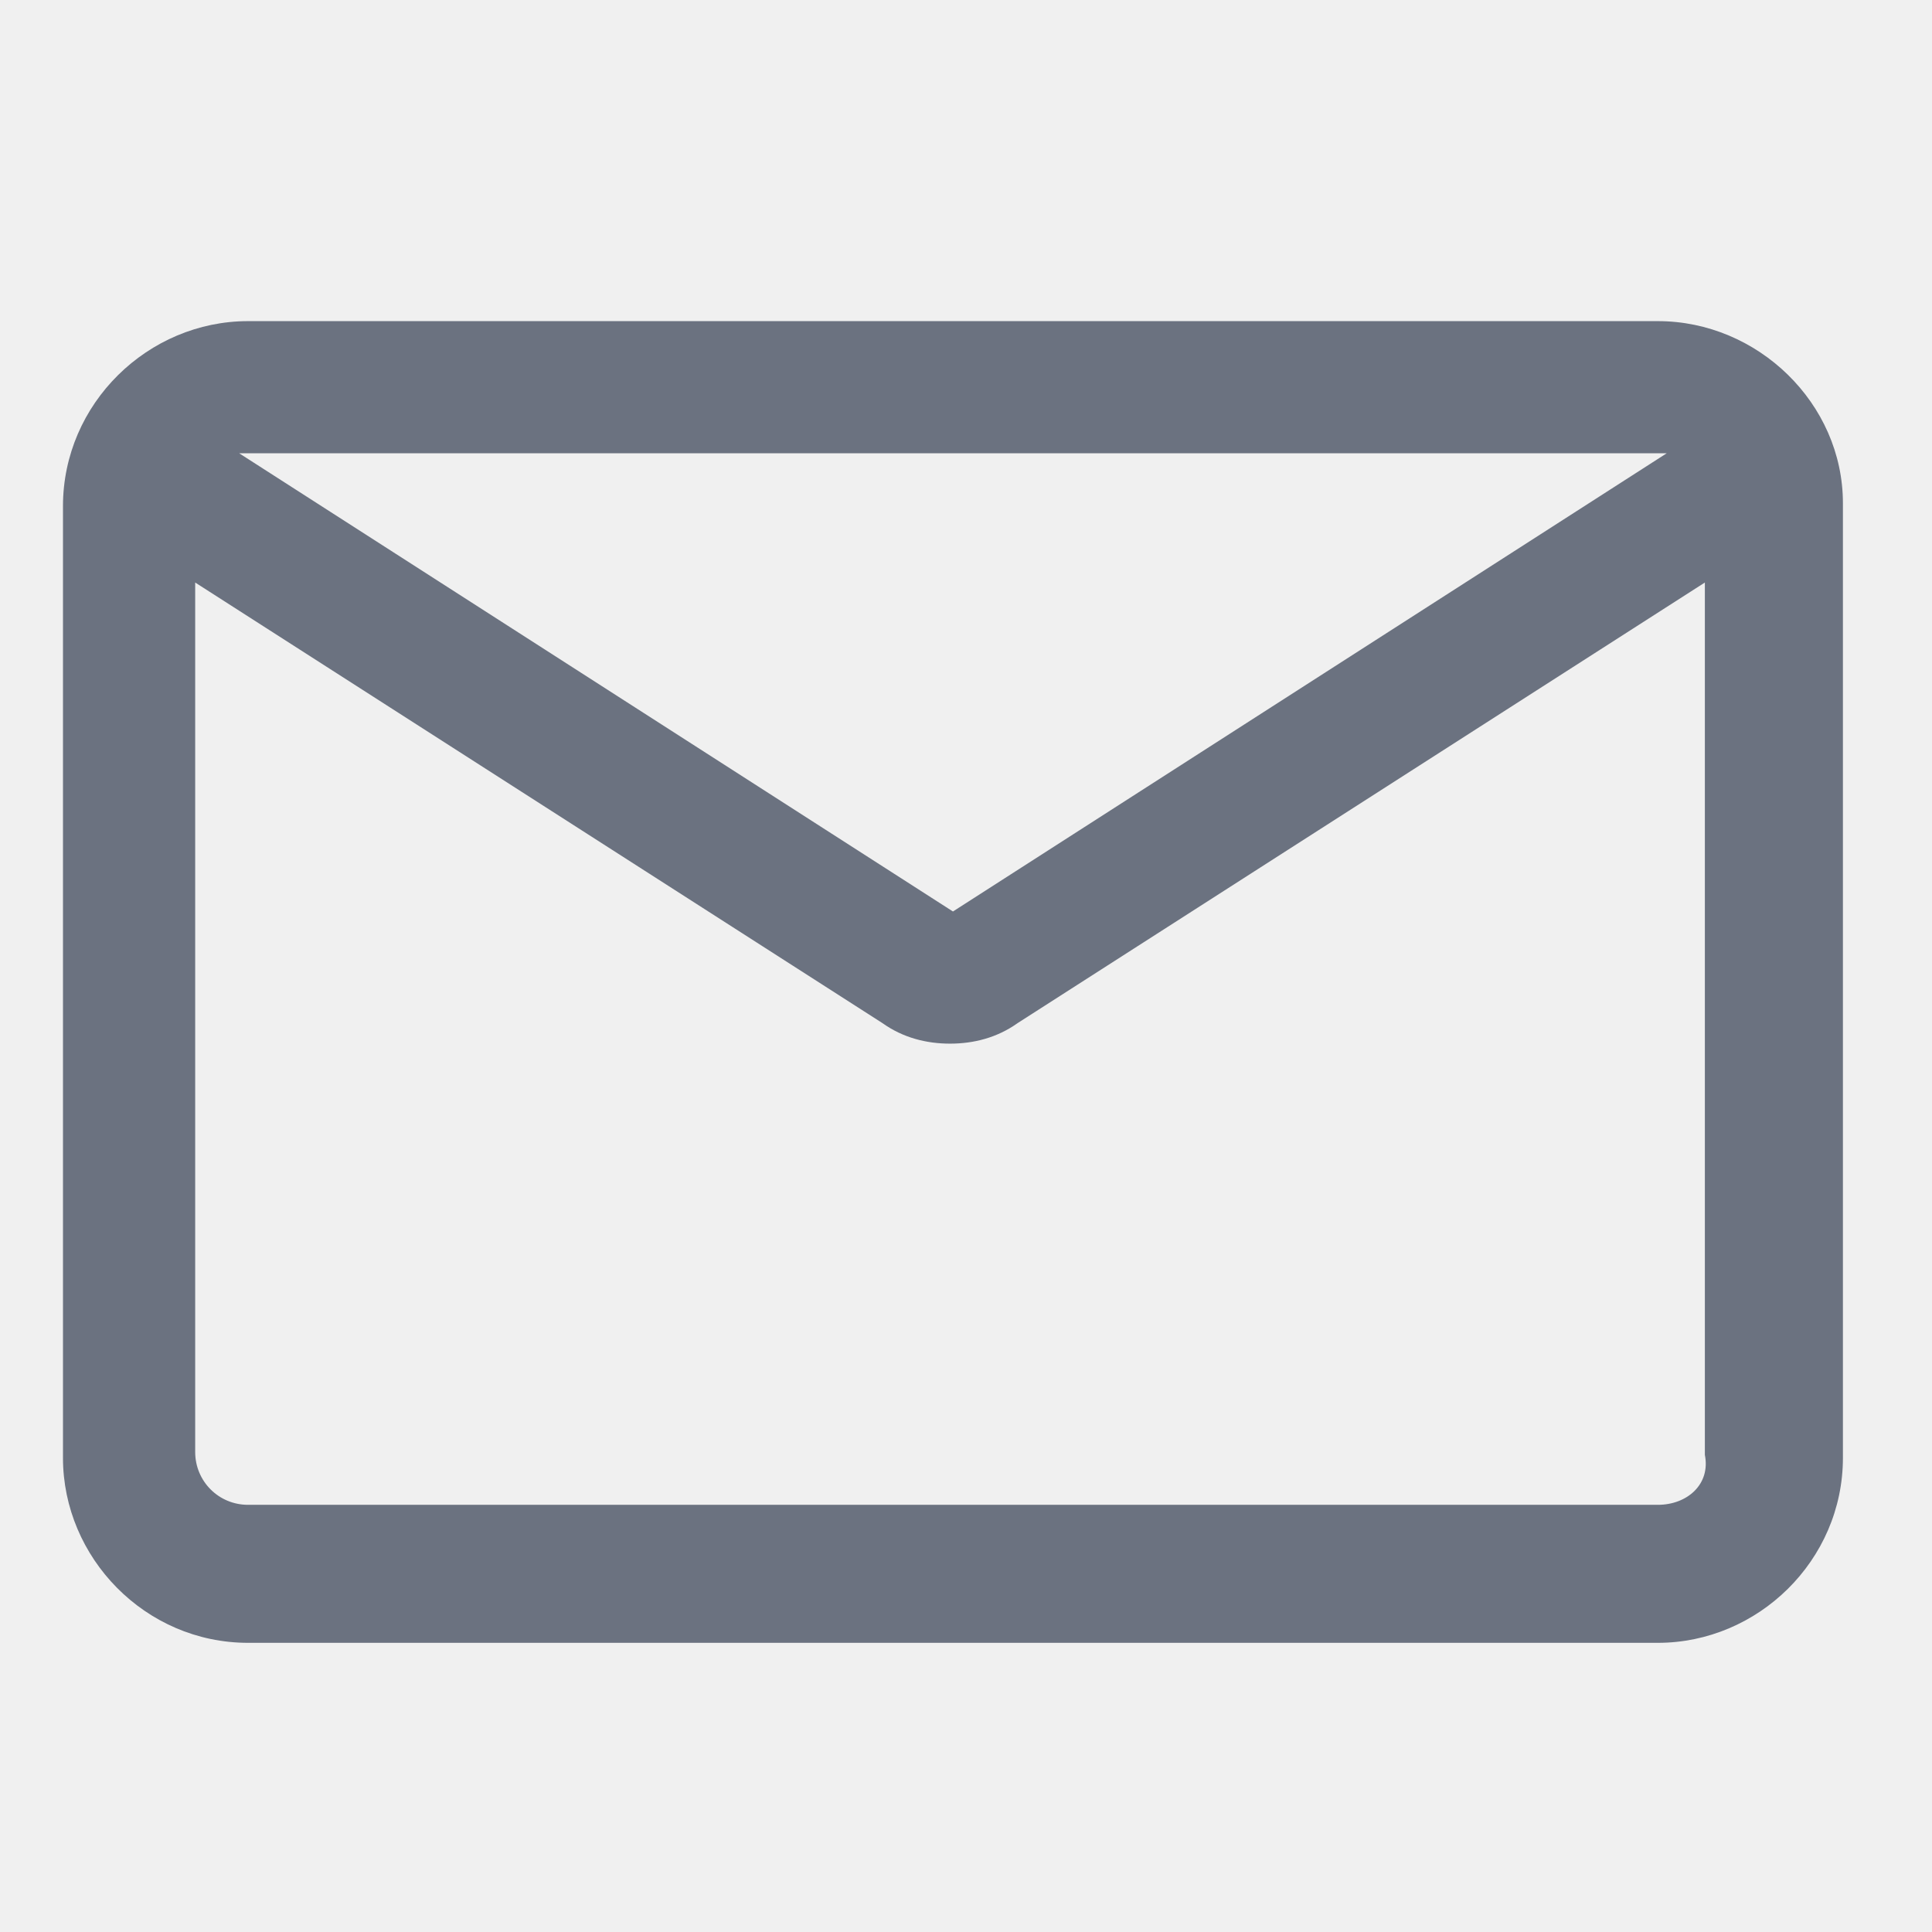
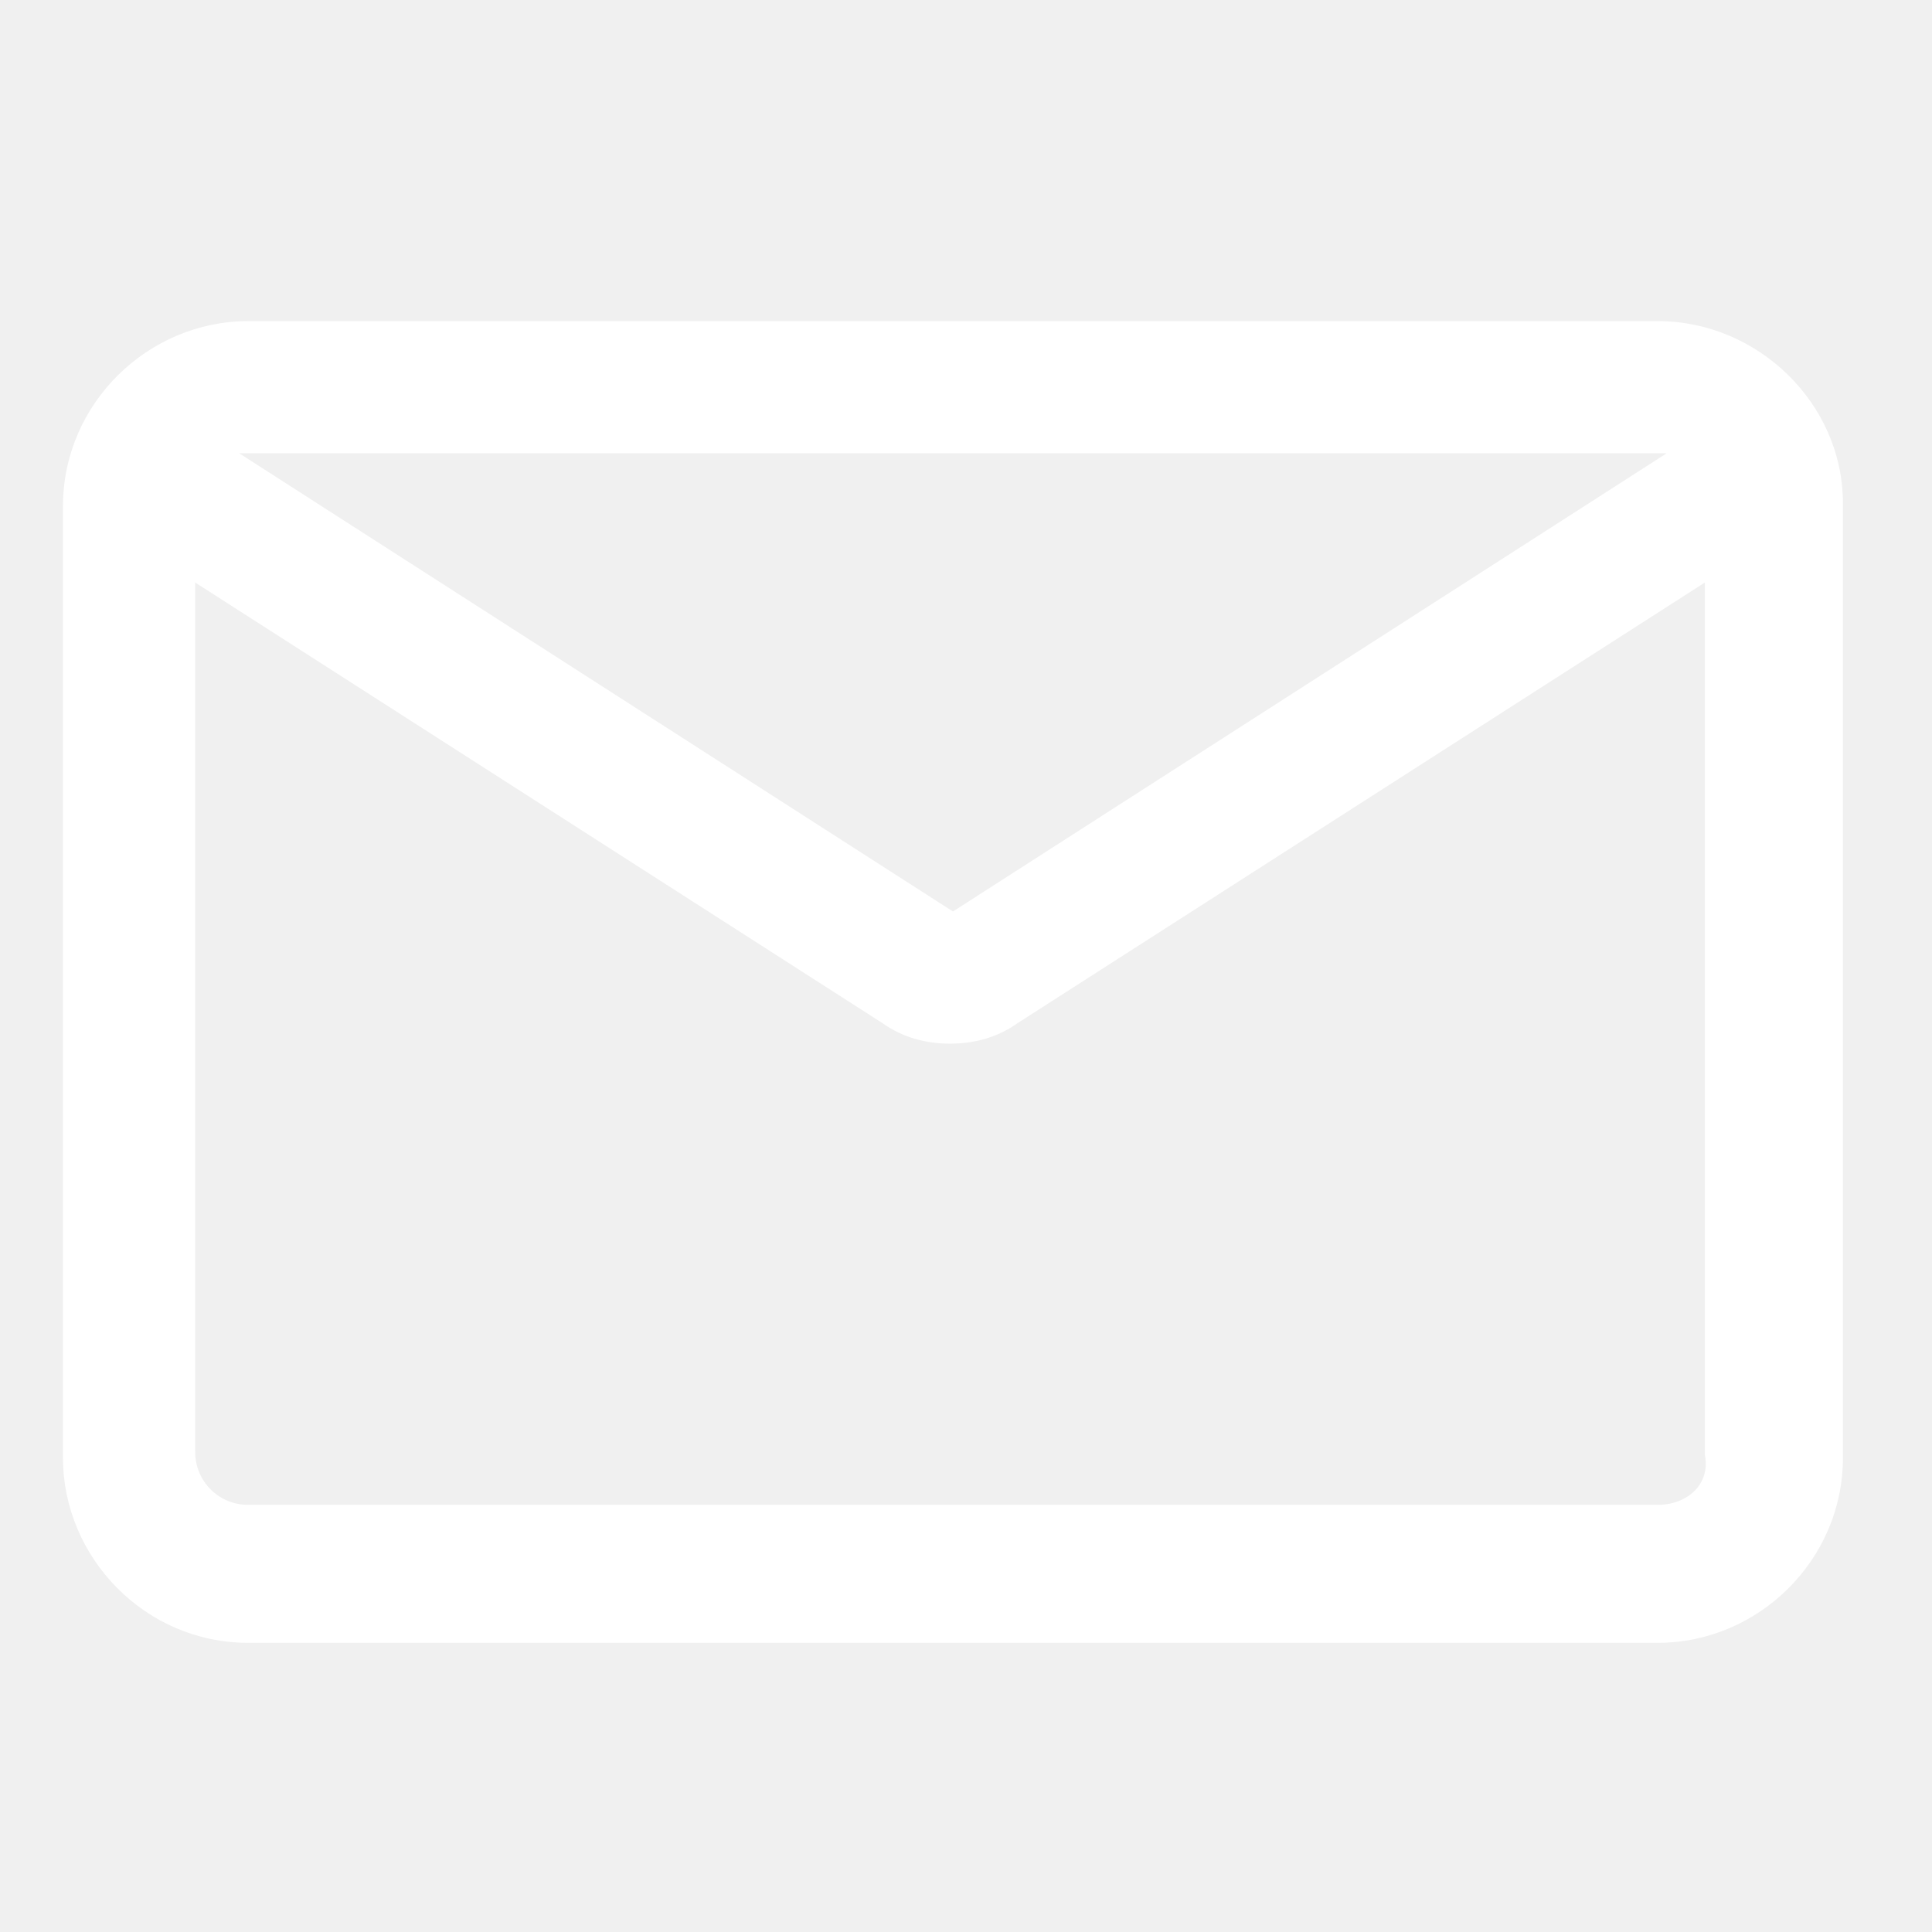
<svg xmlns="http://www.w3.org/2000/svg" width="37" height="37" viewBox="0 0 37 37" fill="none">
-   <path d="M31.75 6.15H4.75C2.838 6.15 1.206 7.725 1.206 9.694V27.919C1.206 29.831 2.781 31.462 4.75 31.462H31.75C33.663 31.462 35.294 29.887 35.294 27.919V9.637C35.294 7.725 33.663 6.15 31.75 6.15ZM31.75 8.681C31.806 8.681 31.863 8.681 31.919 8.681L18.25 17.456L4.581 8.681C4.638 8.681 4.694 8.681 4.75 8.681H31.75ZM31.75 28.819H4.75C4.188 28.819 3.738 28.369 3.738 27.806V11.156L16.9 19.594C17.294 19.875 17.744 19.987 18.194 19.987C18.644 19.987 19.094 19.875 19.488 19.594L32.65 11.156V27.862C32.763 28.425 32.312 28.819 31.75 28.819Z" fill="#6B7280" />
+   <path d="M31.75 6.15H4.75C2.838 6.15 1.206 7.725 1.206 9.694V27.919C1.206 29.831 2.781 31.462 4.75 31.462H31.75C33.663 31.462 35.294 29.887 35.294 27.919V9.637C35.294 7.725 33.663 6.15 31.75 6.15ZM31.75 8.681C31.806 8.681 31.863 8.681 31.919 8.681L18.25 17.456L4.581 8.681C4.638 8.681 4.694 8.681 4.75 8.681H31.75ZM31.75 28.819H4.75C4.188 28.819 3.738 28.369 3.738 27.806V11.156L16.9 19.594C17.294 19.875 17.744 19.987 18.194 19.987C18.644 19.987 19.094 19.875 19.488 19.594L32.65 11.156V27.862C32.763 28.425 32.312 28.819 31.75 28.819Z" fill="#FFFFFF" />
</svg>
